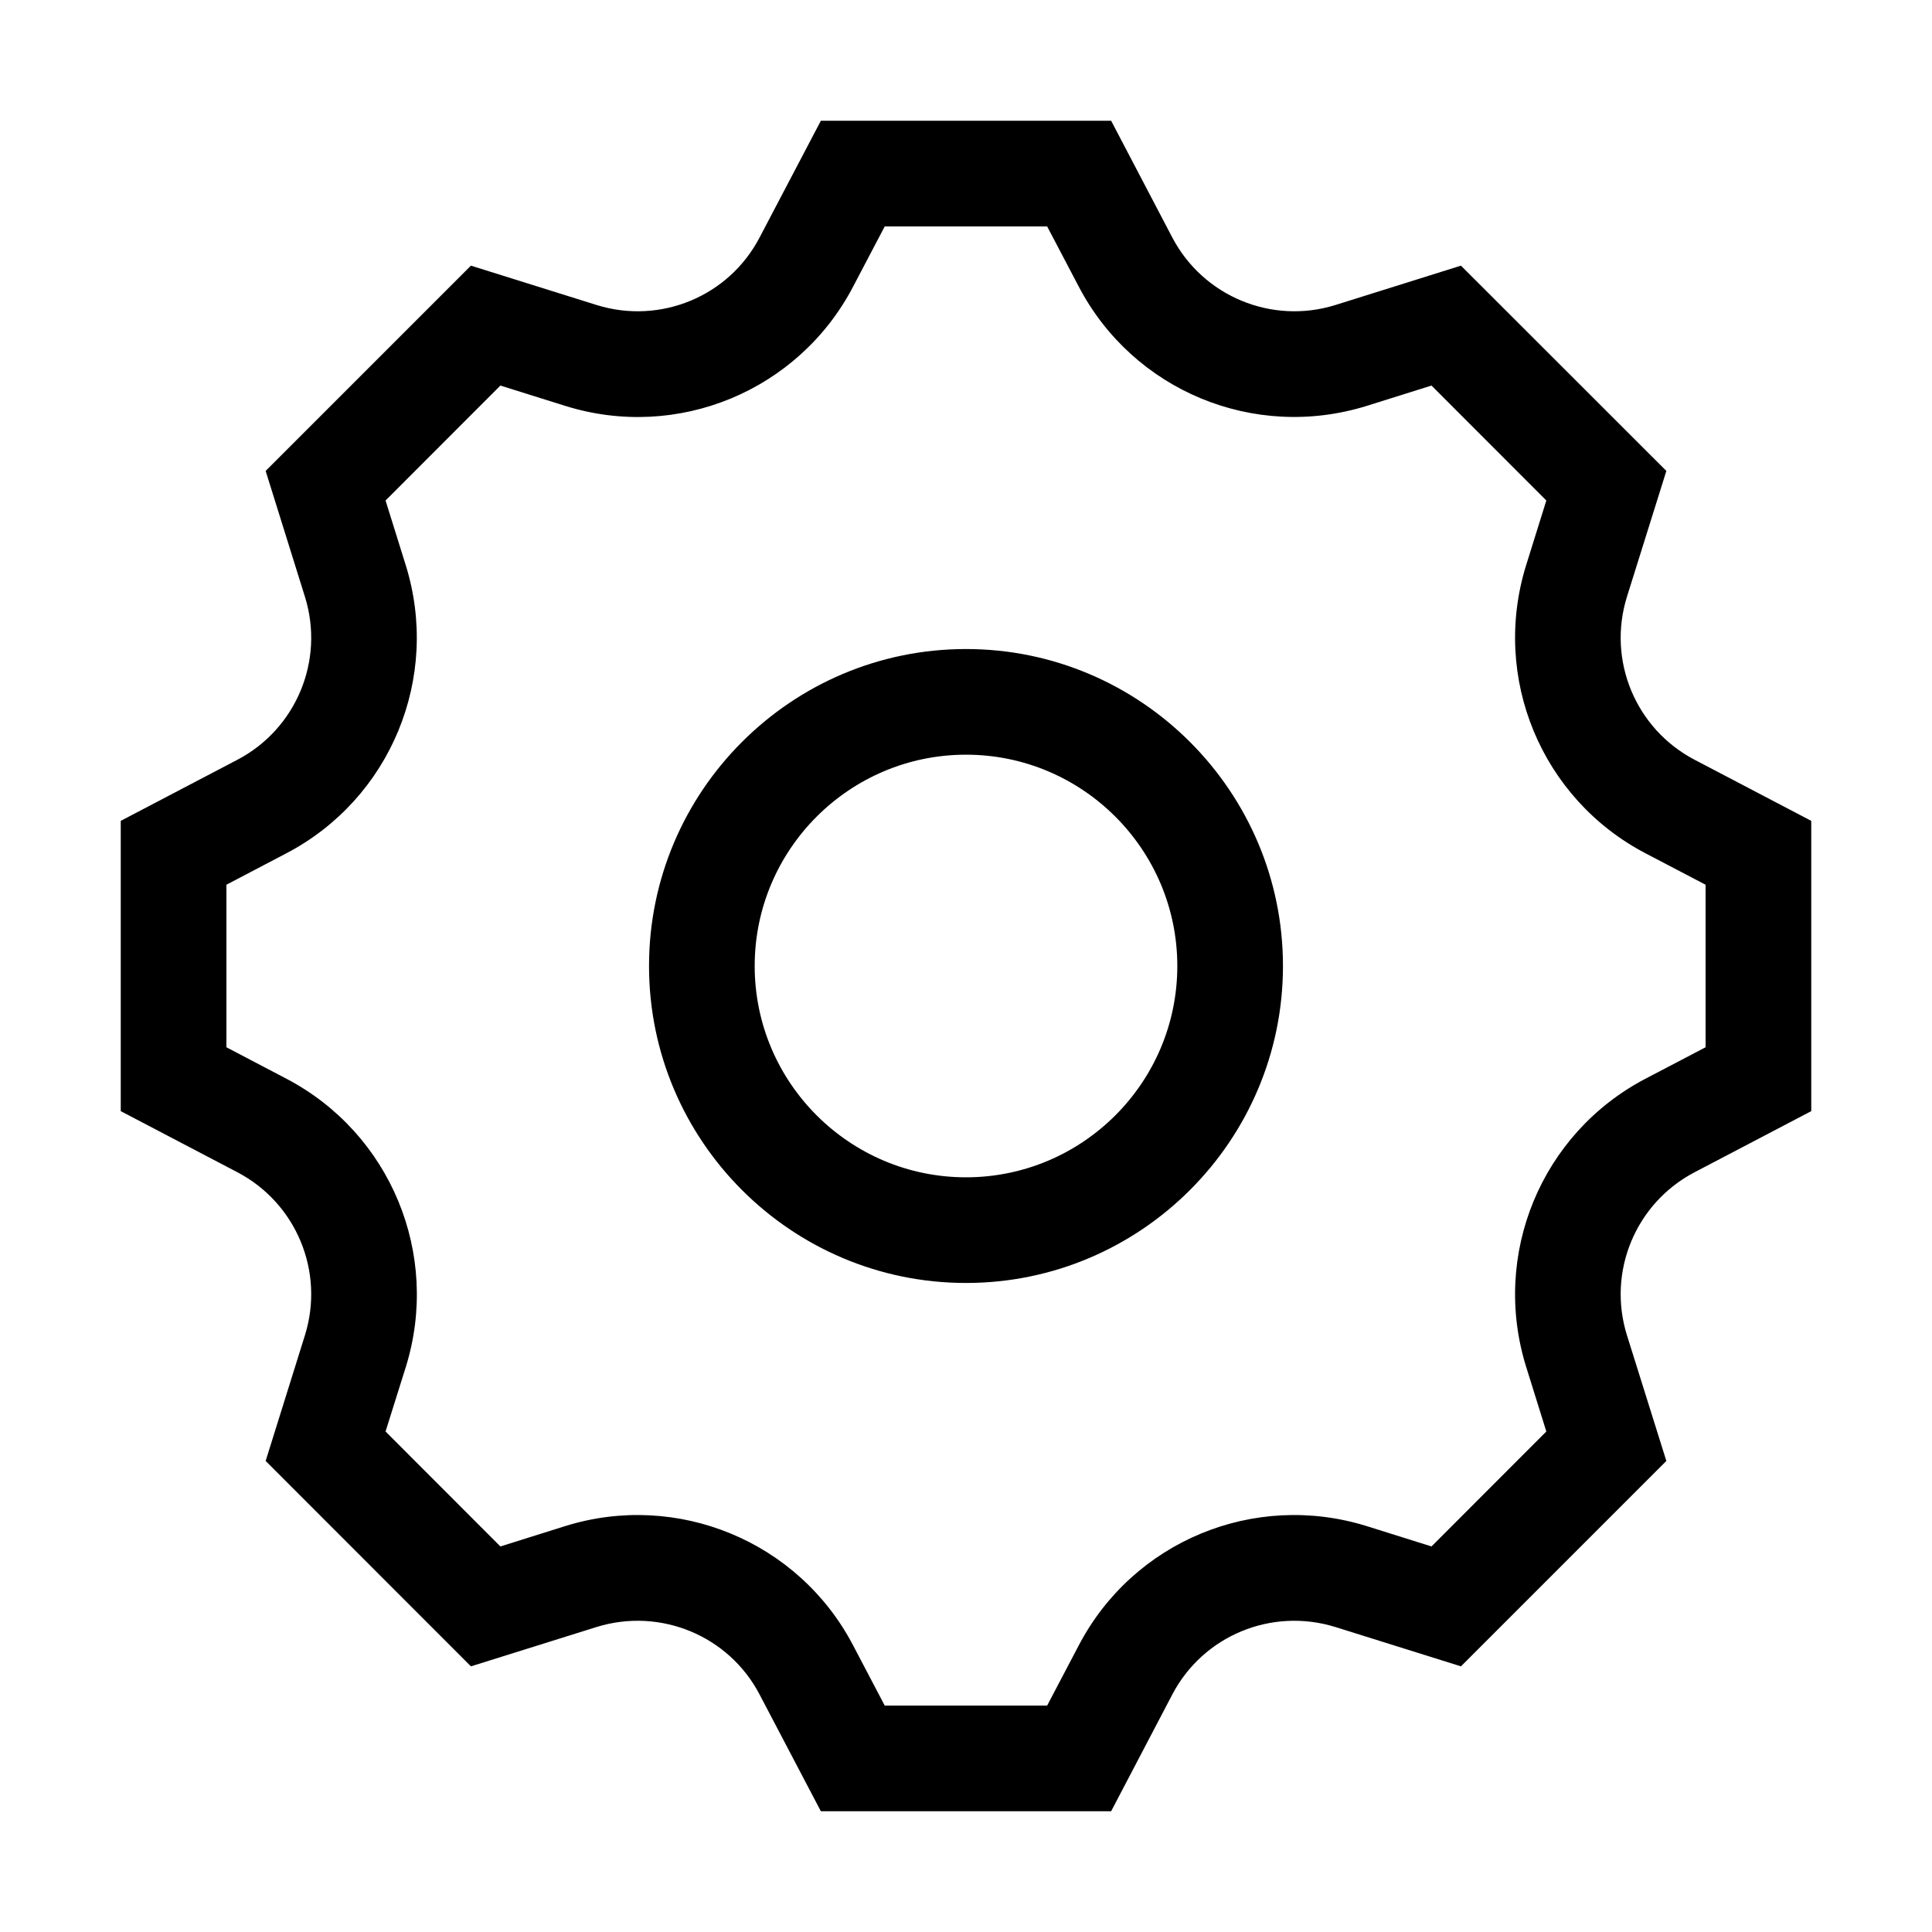
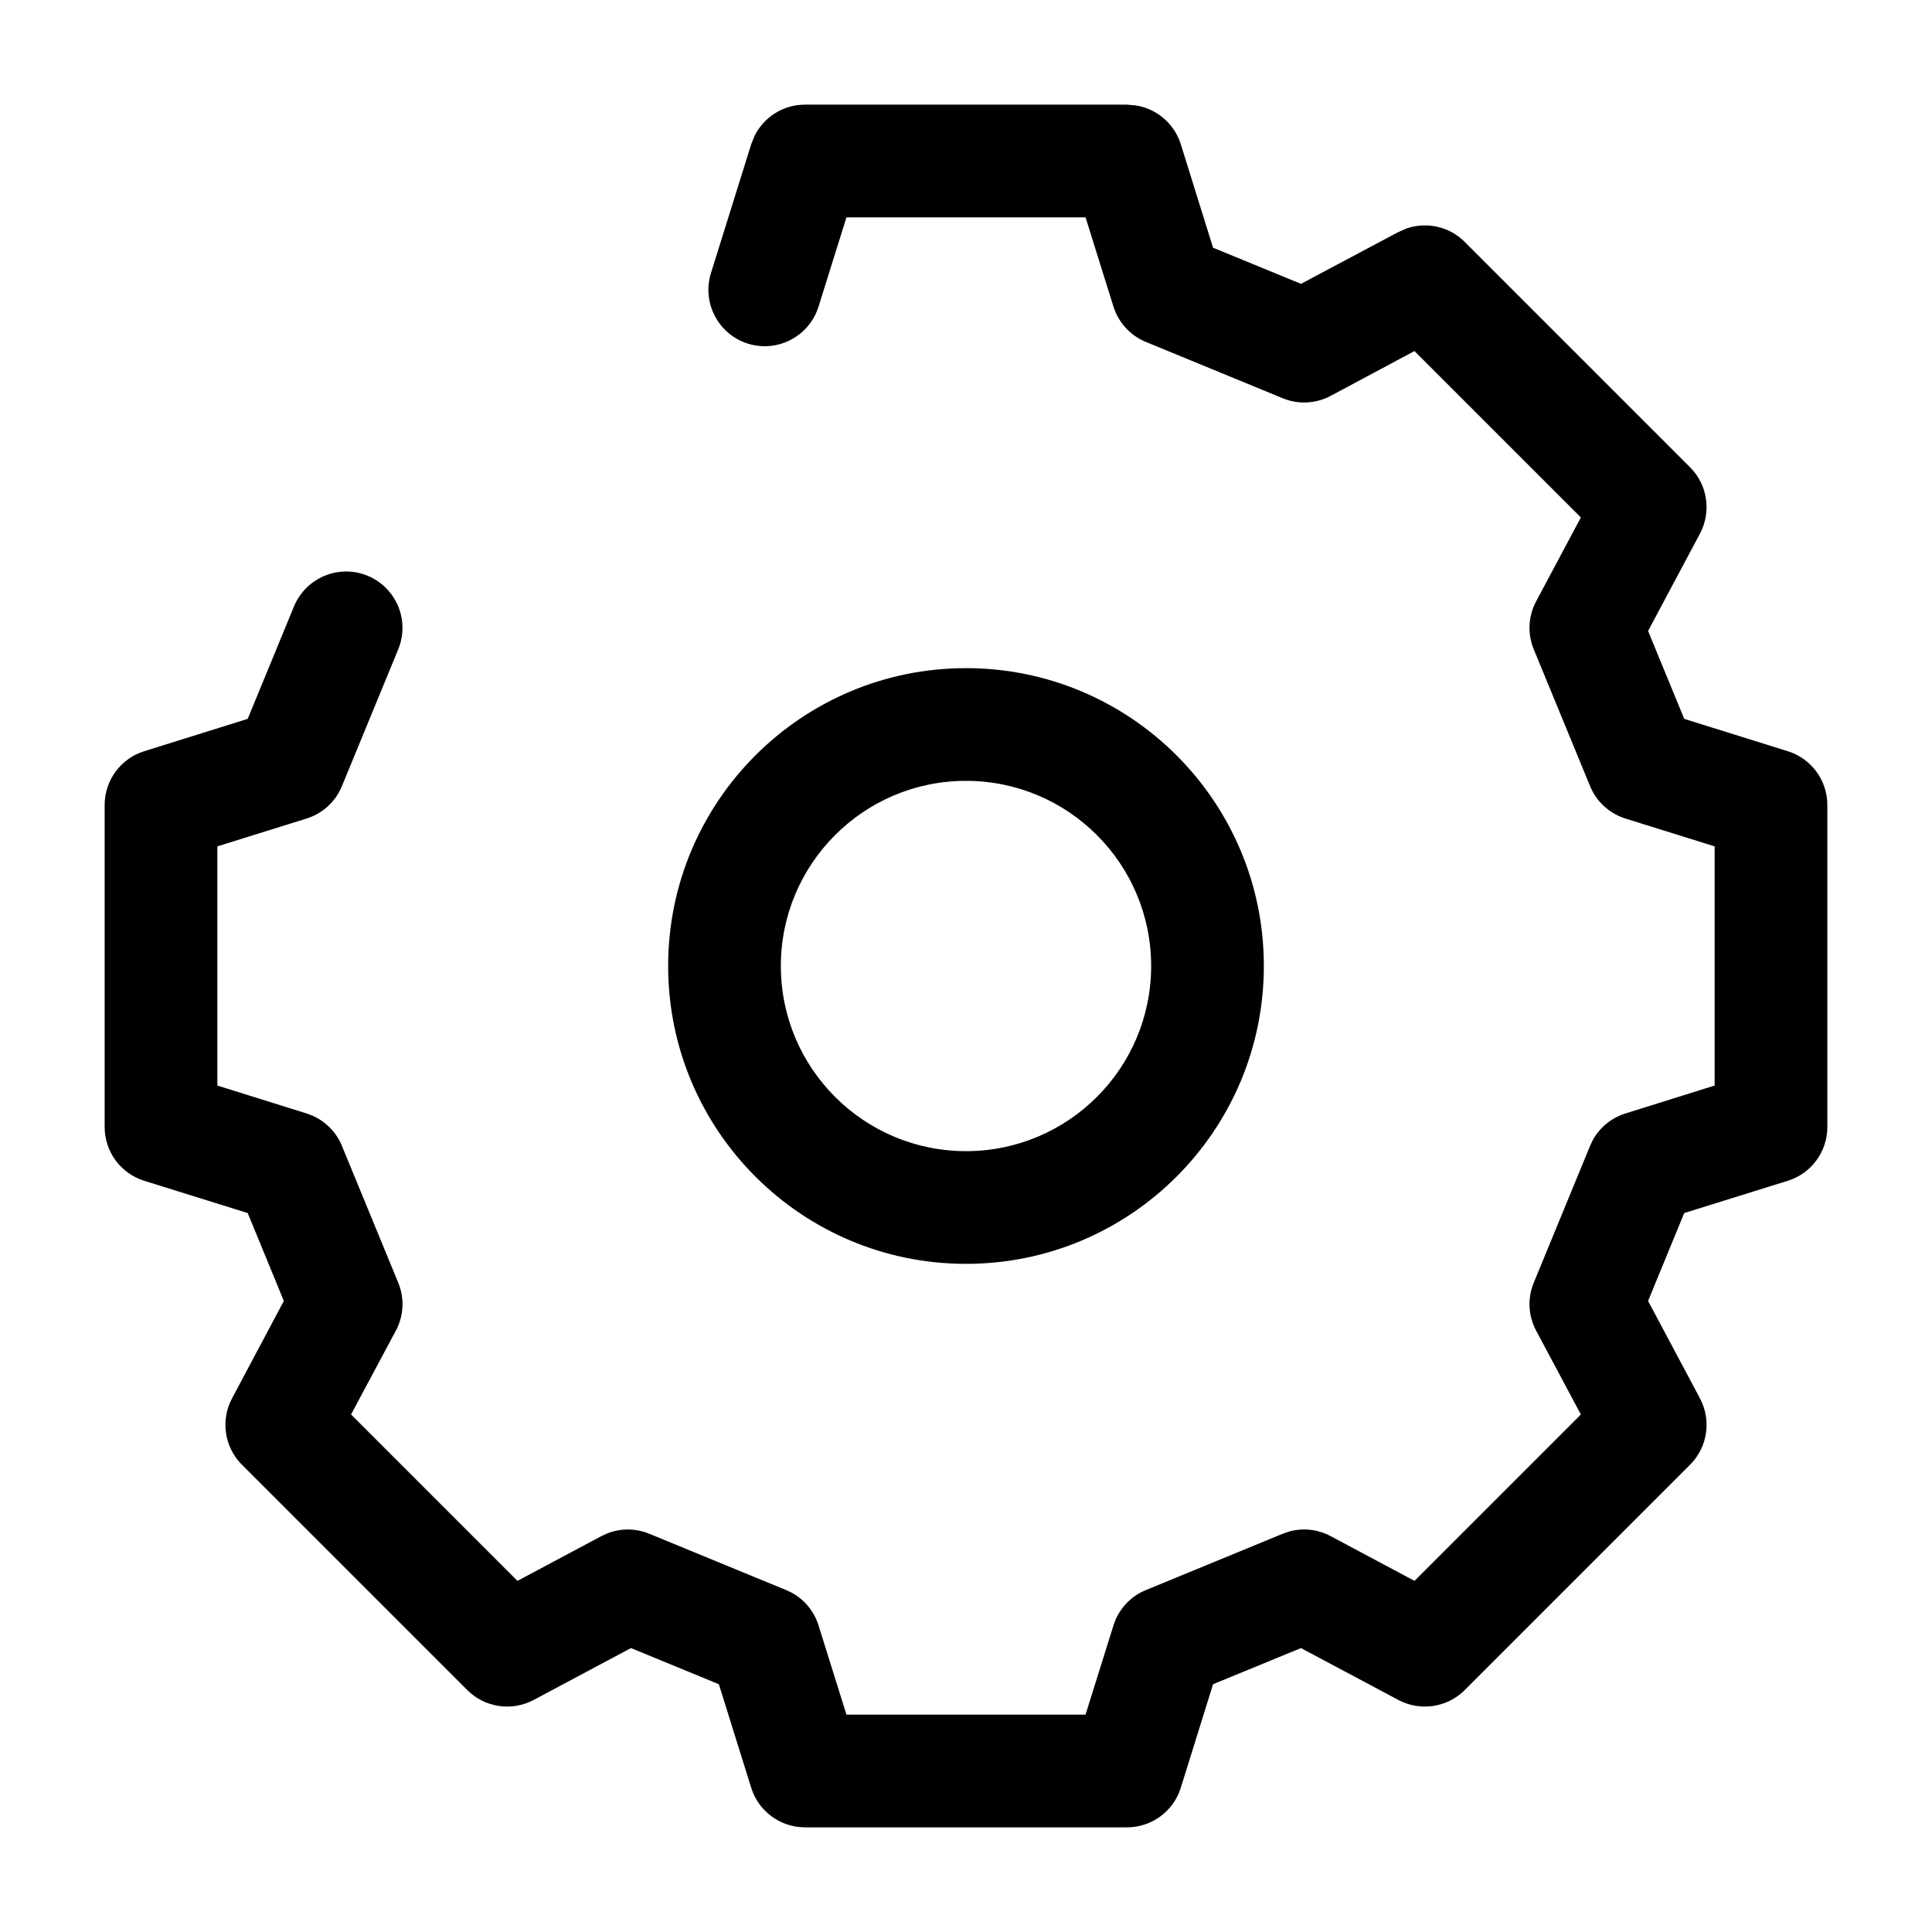
- <svg xmlns="http://www.w3.org/2000/svg" viewBox="0 0 16 16" fill="none">
-   <path d="M8 6.25C7.035 6.25 6.25 7.035 6.25 8C6.25 8.965 7.035 9.75 8 9.75C8.965 9.75 9.75 8.965 9.75 8C9.75 7.035 8.965 6.25 8 6.25ZM8 10.625C6.552 10.625 5.375 9.447 5.375 8C5.375 6.553 6.552 5.375 8 5.375C9.447 5.375 10.625 6.553 10.625 8C10.625 9.447 9.447 10.625 8 10.625ZM7.327 14.125H8.672L8.933 13.628C9.384 12.764 10.387 12.348 11.32 12.639L11.855 12.807L12.806 11.855L12.639 11.32C12.349 10.389 12.764 9.385 13.628 8.933L14.125 8.673V7.327L13.628 7.067C12.764 6.615 12.349 5.611 12.639 4.68L12.806 4.145L11.855 3.193L11.32 3.361C10.386 3.652 9.384 3.235 8.933 2.372L8.672 1.875H7.327L7.066 2.372C6.615 3.236 5.612 3.653 4.68 3.361L4.144 3.193L3.193 4.145L3.36 4.68C3.65 5.611 3.235 6.615 2.371 7.067L1.875 7.327V8.673L2.371 8.933C3.235 9.385 3.65 10.389 3.361 11.32L3.193 11.855L4.144 12.807L4.679 12.639C5.609 12.348 6.615 12.764 7.066 13.628L7.327 14.125ZM9.202 15H6.798L6.291 14.034C6.036 13.545 5.467 13.311 4.941 13.474L3.9 13.8L2.2 12.099L2.525 11.059C2.69 10.532 2.454 9.964 1.966 9.708L1 9.202V6.798L1.966 6.292C2.454 6.036 2.69 5.468 2.525 4.941L2.2 3.9L3.9 2.2L4.941 2.526C5.468 2.69 6.036 2.455 6.291 1.966L6.798 1H9.202L9.708 1.966C9.964 2.455 10.534 2.69 11.059 2.526L12.099 2.2L13.8 3.9L13.474 4.941C13.309 5.468 13.545 6.036 14.034 6.292L15 6.798V9.202L14.034 9.708C13.545 9.964 13.309 10.532 13.474 11.059L13.8 12.099L12.099 13.8L11.058 13.474C10.531 13.311 9.964 13.545 9.708 14.034L9.202 15Z" fill="currentColor" />
+ <svg xmlns="http://www.w3.org/2000/svg" width="24" height="24" viewBox="0 0 24 24" fill="none">
+   <path d="M14.113 1.31C14.371 1.352 14.588 1.536 14.668 1.791L15.069 3.077L16.161 3.526L17.37 2.883L17.476 2.837C17.725 2.753 18.005 2.814 18.195 3.005L20.995 5.805C21.213 6.023 21.262 6.358 21.117 6.63L20.473 7.838L20.922 8.93L22.209 9.332C22.501 9.423 22.7 9.694 22.7 10V14C22.7 14.306 22.501 14.577 22.209 14.668L20.922 15.069L20.473 16.161L21.117 17.37C21.262 17.642 21.213 17.977 20.995 18.195L18.195 20.995C17.977 21.213 17.642 21.262 17.37 21.117L16.161 20.473L15.069 20.922L14.668 22.209C14.577 22.501 14.306 22.7 14 22.7H10C9.694 22.7 9.423 22.501 9.332 22.209L8.93 20.922L7.838 20.473L6.63 21.117C6.358 21.262 6.023 21.213 5.805 20.995L3.005 18.195C2.787 17.977 2.738 17.642 2.883 17.37L3.526 16.161L3.077 15.069L1.791 14.668C1.499 14.577 1.3 14.306 1.3 14V10C1.3 9.694 1.499 9.423 1.791 9.332L3.077 8.93L3.652 7.533C3.8 7.176 4.209 7.005 4.566 7.152C4.924 7.3 5.094 7.709 4.947 8.066L4.247 9.767C4.168 9.959 4.007 10.106 3.809 10.168L2.7 10.514V13.485L3.809 13.832L3.882 13.859C4.046 13.932 4.178 14.065 4.247 14.233L4.947 15.934C5.027 16.127 5.016 16.345 4.918 16.529L4.361 17.571L6.428 19.638L7.471 19.082L7.541 19.05C7.709 18.983 7.897 18.983 8.066 19.053L9.767 19.753L9.837 19.786C9.995 19.873 10.114 20.018 10.168 20.191L10.515 21.3H13.485L13.832 20.191L13.859 20.118C13.932 19.954 14.065 19.822 14.233 19.753L15.934 19.053L16.007 19.027C16.18 18.977 16.368 18.996 16.529 19.082L17.571 19.638L19.638 17.571L19.082 16.529C18.984 16.345 18.973 16.127 19.053 15.934L19.753 14.233L19.786 14.163C19.873 14.005 20.018 13.886 20.191 13.832L21.3 13.485V10.514L20.191 10.168C19.993 10.106 19.832 9.959 19.753 9.767L19.053 8.066C18.973 7.873 18.984 7.655 19.082 7.471L19.638 6.428L17.571 4.361L16.529 4.918C16.345 5.016 16.127 5.027 15.934 4.947L14.233 4.247C14.041 4.168 13.894 4.007 13.832 3.809L13.485 2.7H10.515L10.168 3.809C10.053 4.178 9.66 4.384 9.291 4.269C8.922 4.153 8.717 3.76 8.832 3.392L9.332 1.791L9.374 1.687C9.491 1.452 9.732 1.3 10 1.3H14L14.113 1.31ZM12 8.3C14.043 8.3 15.7 9.957 15.7 12C15.7 14.043 14.043 15.7 12 15.7C9.957 15.7 8.3 14.043 8.3 12C8.3 9.957 9.957 8.3 12 8.3ZM12 9.7C10.73 9.7 9.7 10.73 9.7 12C9.7 13.27 10.73 14.3 12 14.3C13.27 14.3 14.3 13.27 14.3 12C14.3 10.73 13.27 9.7 12 9.7Z" fill="currentColor" />
</svg>
